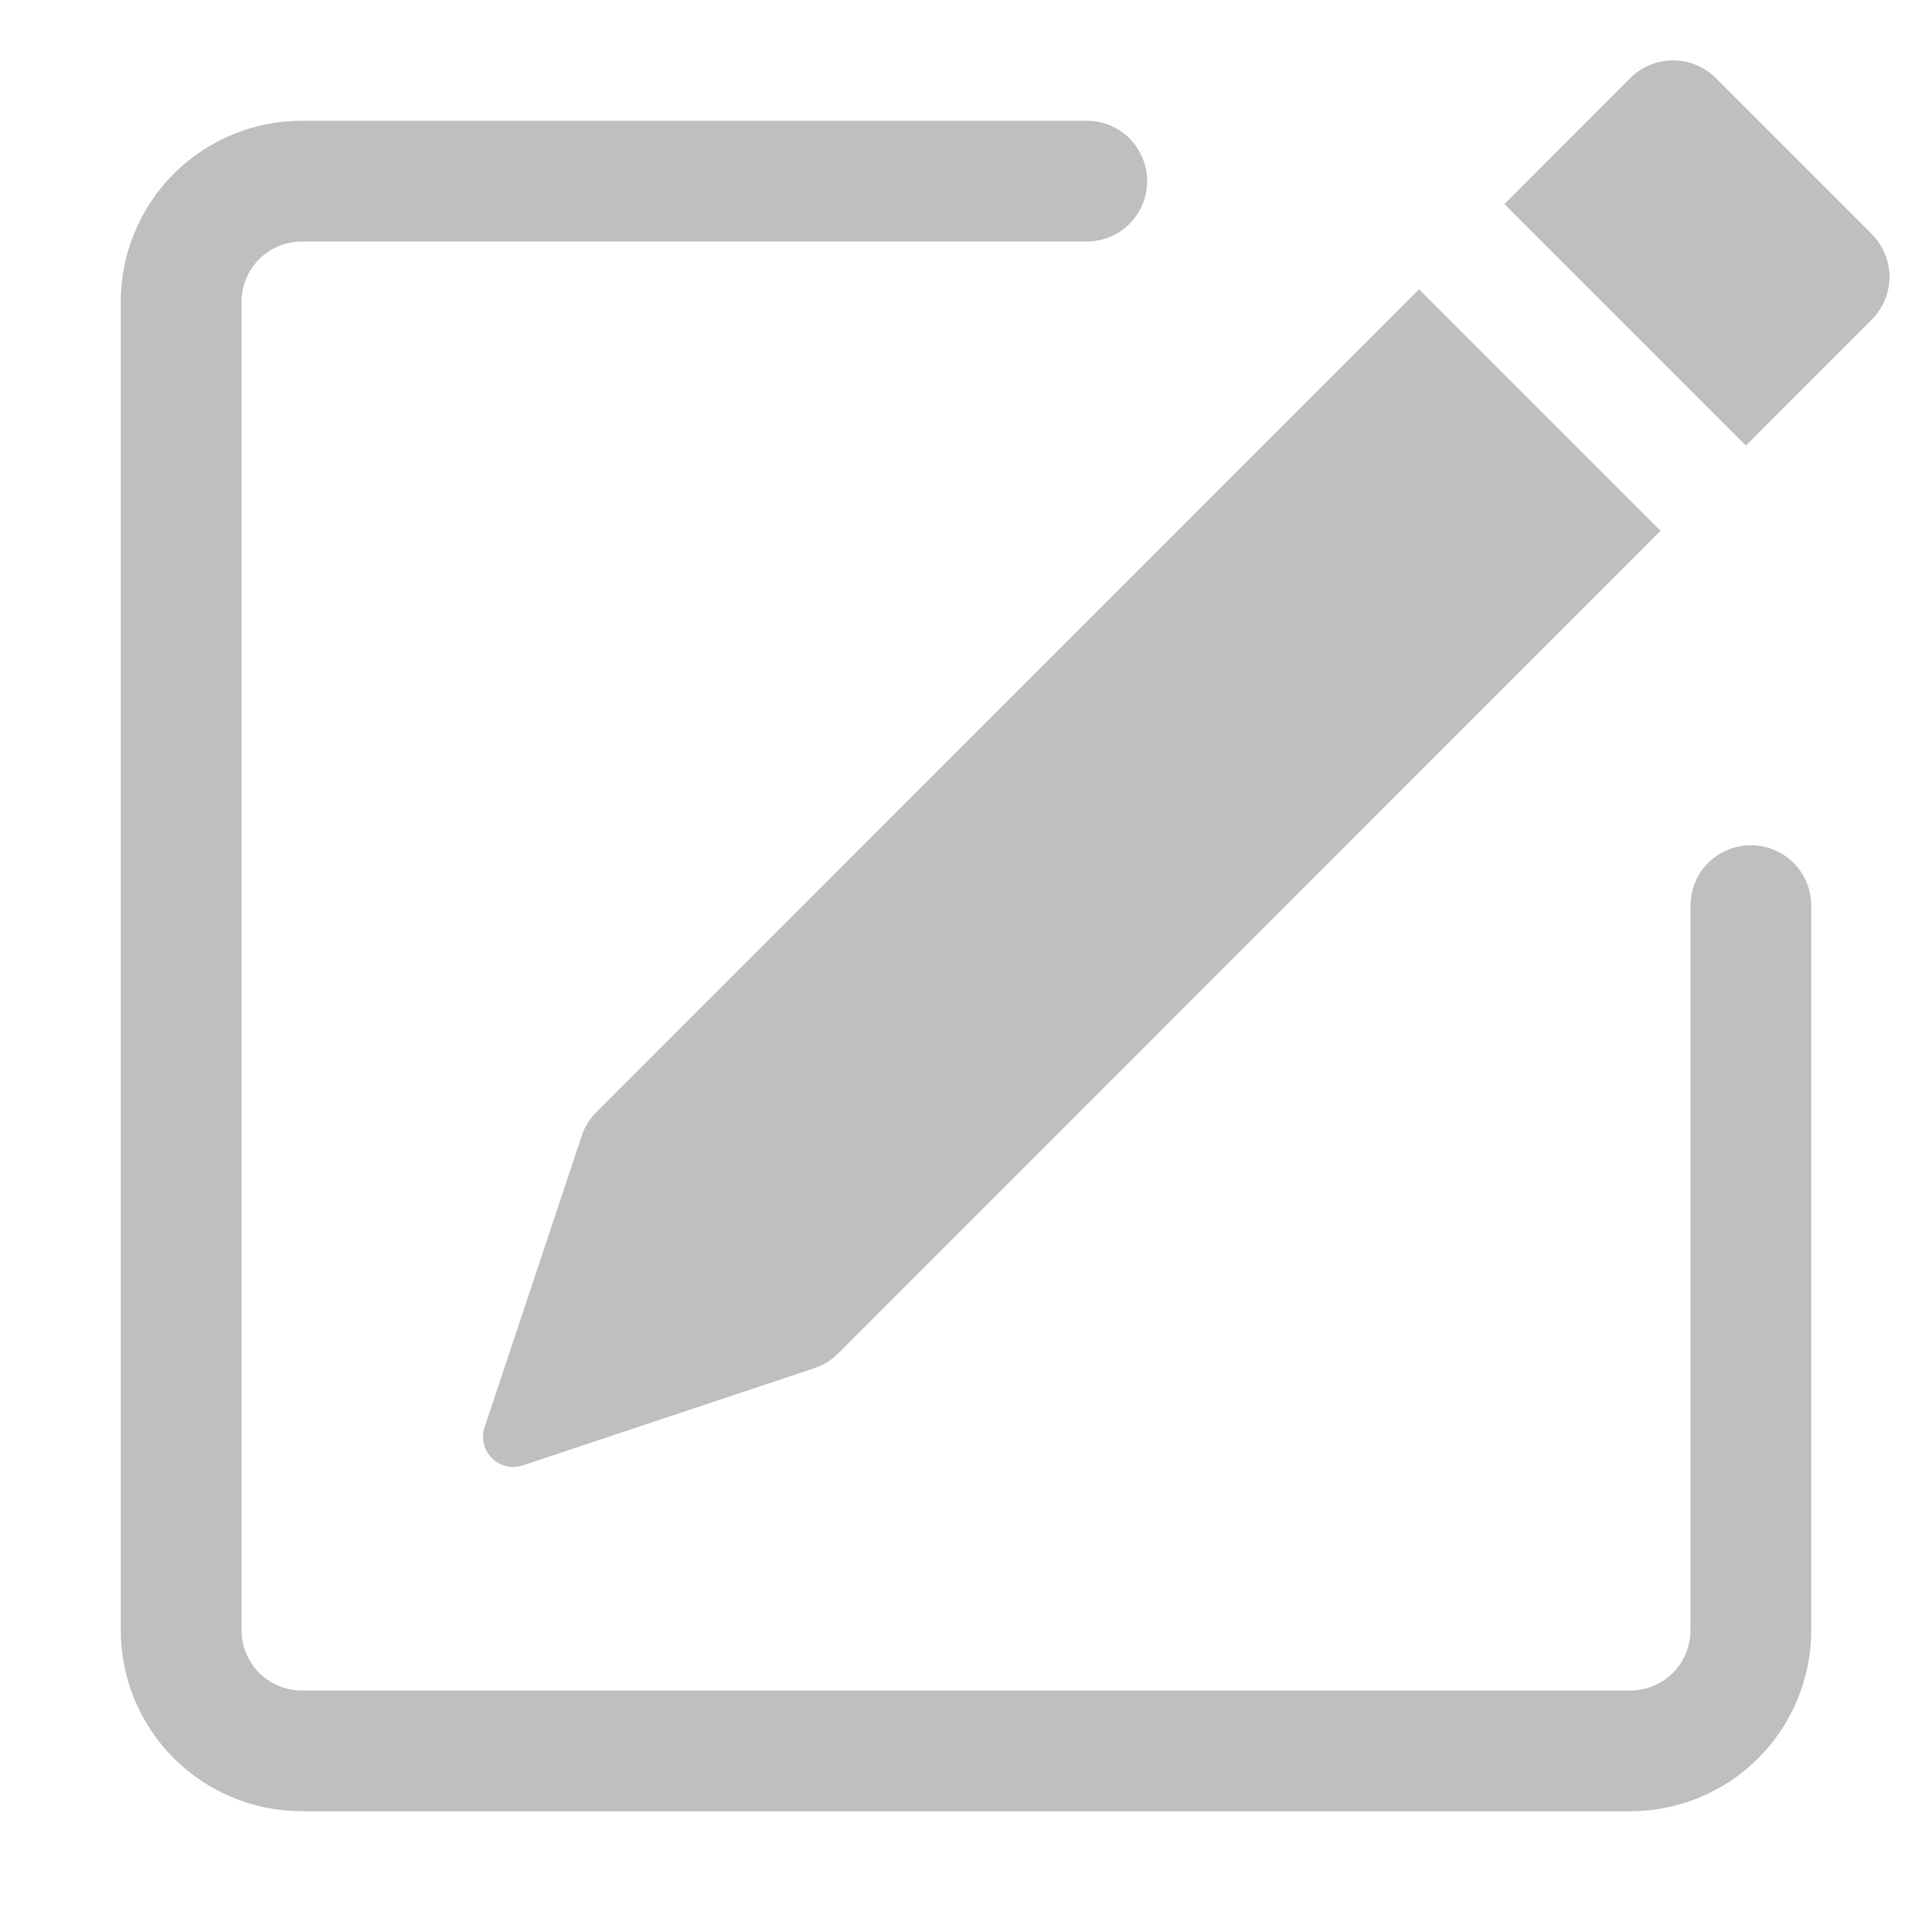
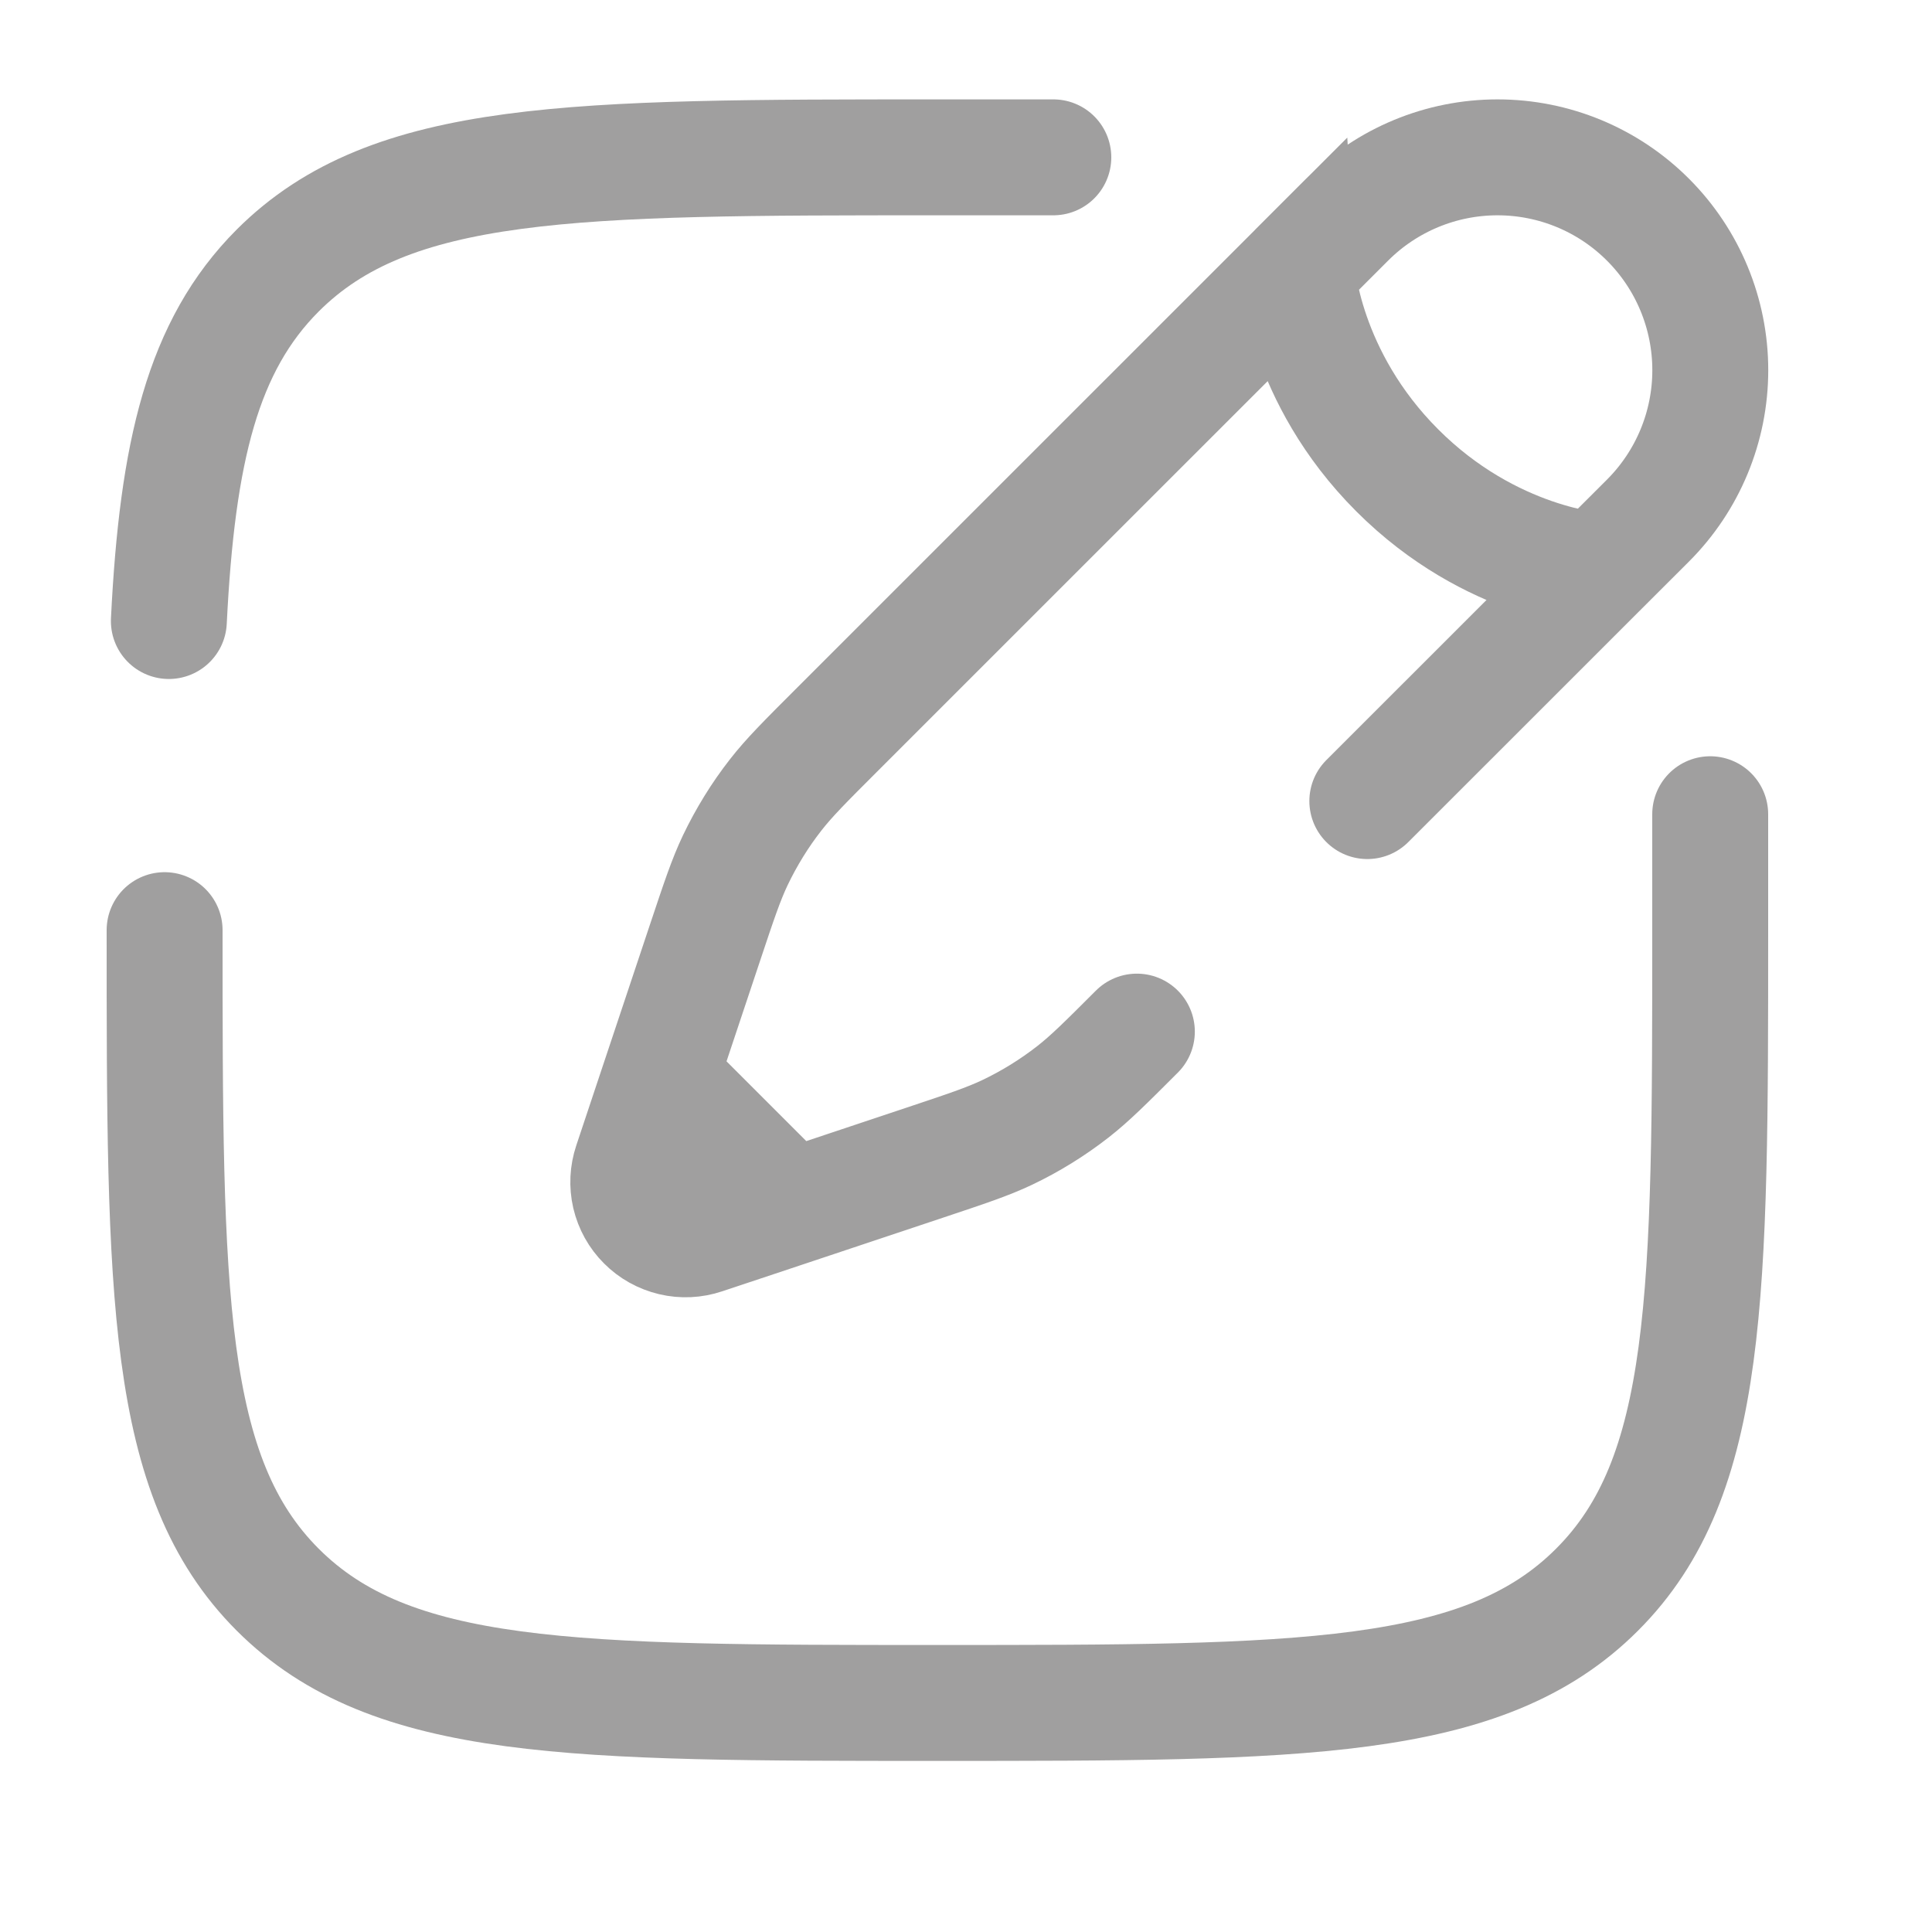
- <svg xmlns="http://www.w3.org/2000/svg" width="16" height="16" viewBox="0 0 16 16" fill="none">
-   <path d="M15.502 1.94C15.595 2.034 15.648 2.161 15.648 2.293C15.648 2.425 15.595 2.552 15.502 2.646L14.459 3.69L12.459 1.69L13.502 0.646C13.595 0.552 13.723 0.5 13.855 0.5C13.988 0.5 14.115 0.552 14.209 0.646L15.502 1.939V1.94ZM13.752 4.396L11.752 2.396L4.939 9.21C4.884 9.265 4.842 9.332 4.818 9.406L4.013 11.82C3.998 11.864 3.996 11.911 4.007 11.956C4.017 12.001 4.04 12.043 4.073 12.075C4.106 12.108 4.147 12.131 4.192 12.142C4.238 12.153 4.285 12.15 4.329 12.136L6.743 11.331C6.816 11.307 6.884 11.266 6.939 11.211L13.752 4.396Z" fill="#BFBFBF" />
-   <path fill-rule="evenodd" clip-rule="evenodd" d="M1 13.5C1 13.898 1.158 14.279 1.439 14.561C1.721 14.842 2.102 15 2.5 15H13.5C13.898 15 14.279 14.842 14.561 14.561C14.842 14.279 15 13.898 15 13.5V7.5C15 7.367 14.947 7.24 14.854 7.146C14.76 7.053 14.633 7 14.5 7C14.367 7 14.24 7.053 14.146 7.146C14.053 7.24 14 7.367 14 7.5V13.5C14 13.633 13.947 13.76 13.854 13.854C13.76 13.947 13.633 14 13.5 14H2.5C2.367 14 2.24 13.947 2.146 13.854C2.053 13.76 2 13.633 2 13.5V2.5C2 2.367 2.053 2.24 2.146 2.146C2.24 2.053 2.367 2 2.5 2H9C9.133 2 9.26 1.947 9.354 1.854C9.447 1.76 9.5 1.633 9.5 1.5C9.5 1.367 9.447 1.24 9.354 1.146C9.26 1.053 9.133 1 9 1H2.5C2.102 1 1.721 1.158 1.439 1.439C1.158 1.721 1 2.102 1 2.5V13.5Z" fill="#BFBFBF" />
+ <svg xmlns="http://www.w3.org/2000/svg" width="25" height="25" viewBox="0 0 25 25" fill="none">
+   <path d="M2.13 12.036C2.13 16.75 2.13 19.107 3.594 20.571C5.06 22.036 7.416 22.036 12.13 22.036C16.844 22.036 19.201 22.036 20.665 20.571C22.13 19.108 22.13 16.75 22.13 12.036V10.536M13.63 2.036H12.13C7.416 2.036 5.059 2.036 3.594 3.5C2.621 4.474 2.294 5.843 2.185 8.036" stroke="#A09F9F" stroke-width="1.5" stroke-linecap="round" />
+   <path d="M16.783 3.491L17.432 2.842C17.948 2.326 18.648 2.036 19.378 2.036C20.109 2.036 20.809 2.326 21.325 2.843C21.841 3.359 22.131 4.06 22.131 4.79C22.131 5.52 21.841 6.22 21.325 6.736L20.675 7.385C20.675 7.385 19.297 7.304 18.081 6.087C16.864 4.871 16.783 3.492 16.783 3.492L10.818 9.456C10.414 9.86 10.212 10.062 10.038 10.285C9.833 10.547 9.658 10.832 9.514 11.133C9.393 11.388 9.303 11.659 9.122 12.201L8.543 13.936M8.543 13.936L8.169 15.058C8.125 15.189 8.118 15.33 8.149 15.464C8.181 15.599 8.249 15.722 8.347 15.819C8.444 15.917 8.567 15.985 8.702 16.017C8.836 16.049 8.977 16.042 9.108 15.998L10.231 15.624M8.543 13.936L10.231 15.624M20.676 7.384L17.693 10.366M14.711 13.349C14.307 13.753 14.105 13.955 13.882 14.129C13.619 14.334 13.334 14.51 13.034 14.653C12.779 14.774 12.508 14.864 11.966 15.045L10.231 15.624" stroke="#A09F9F" stroke-width="1.5" stroke-linecap="round" />
</svg>
